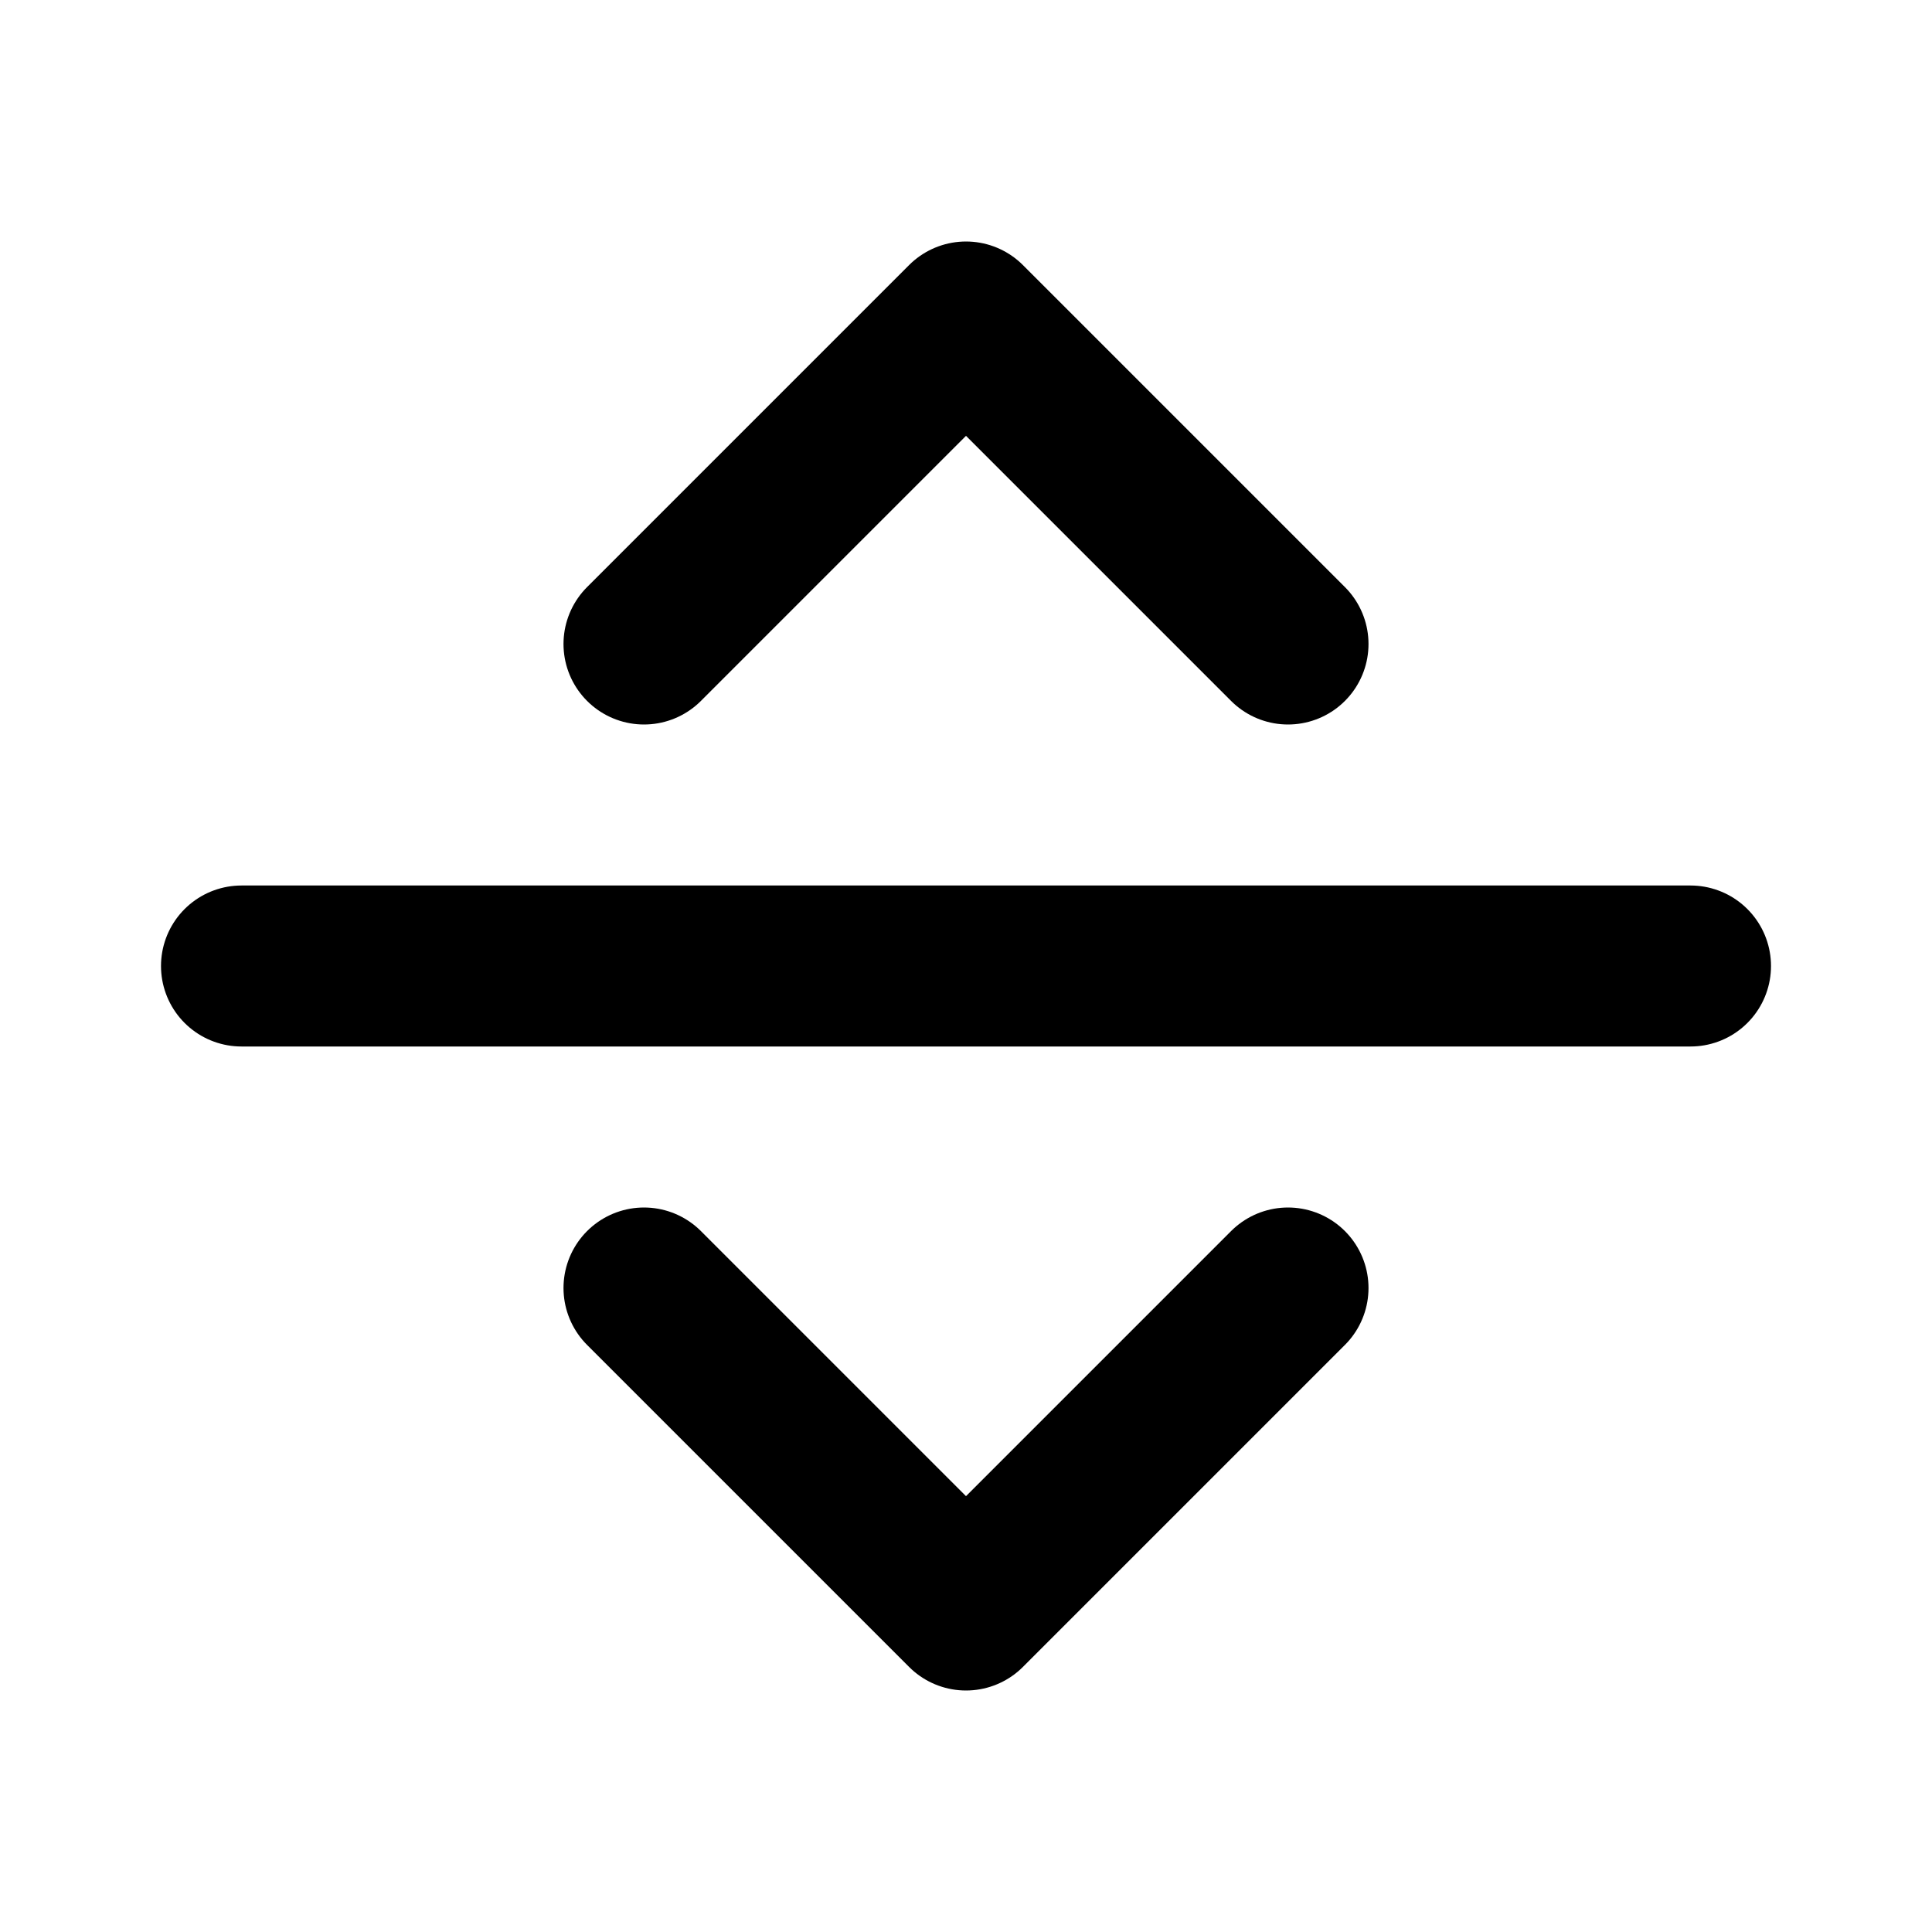
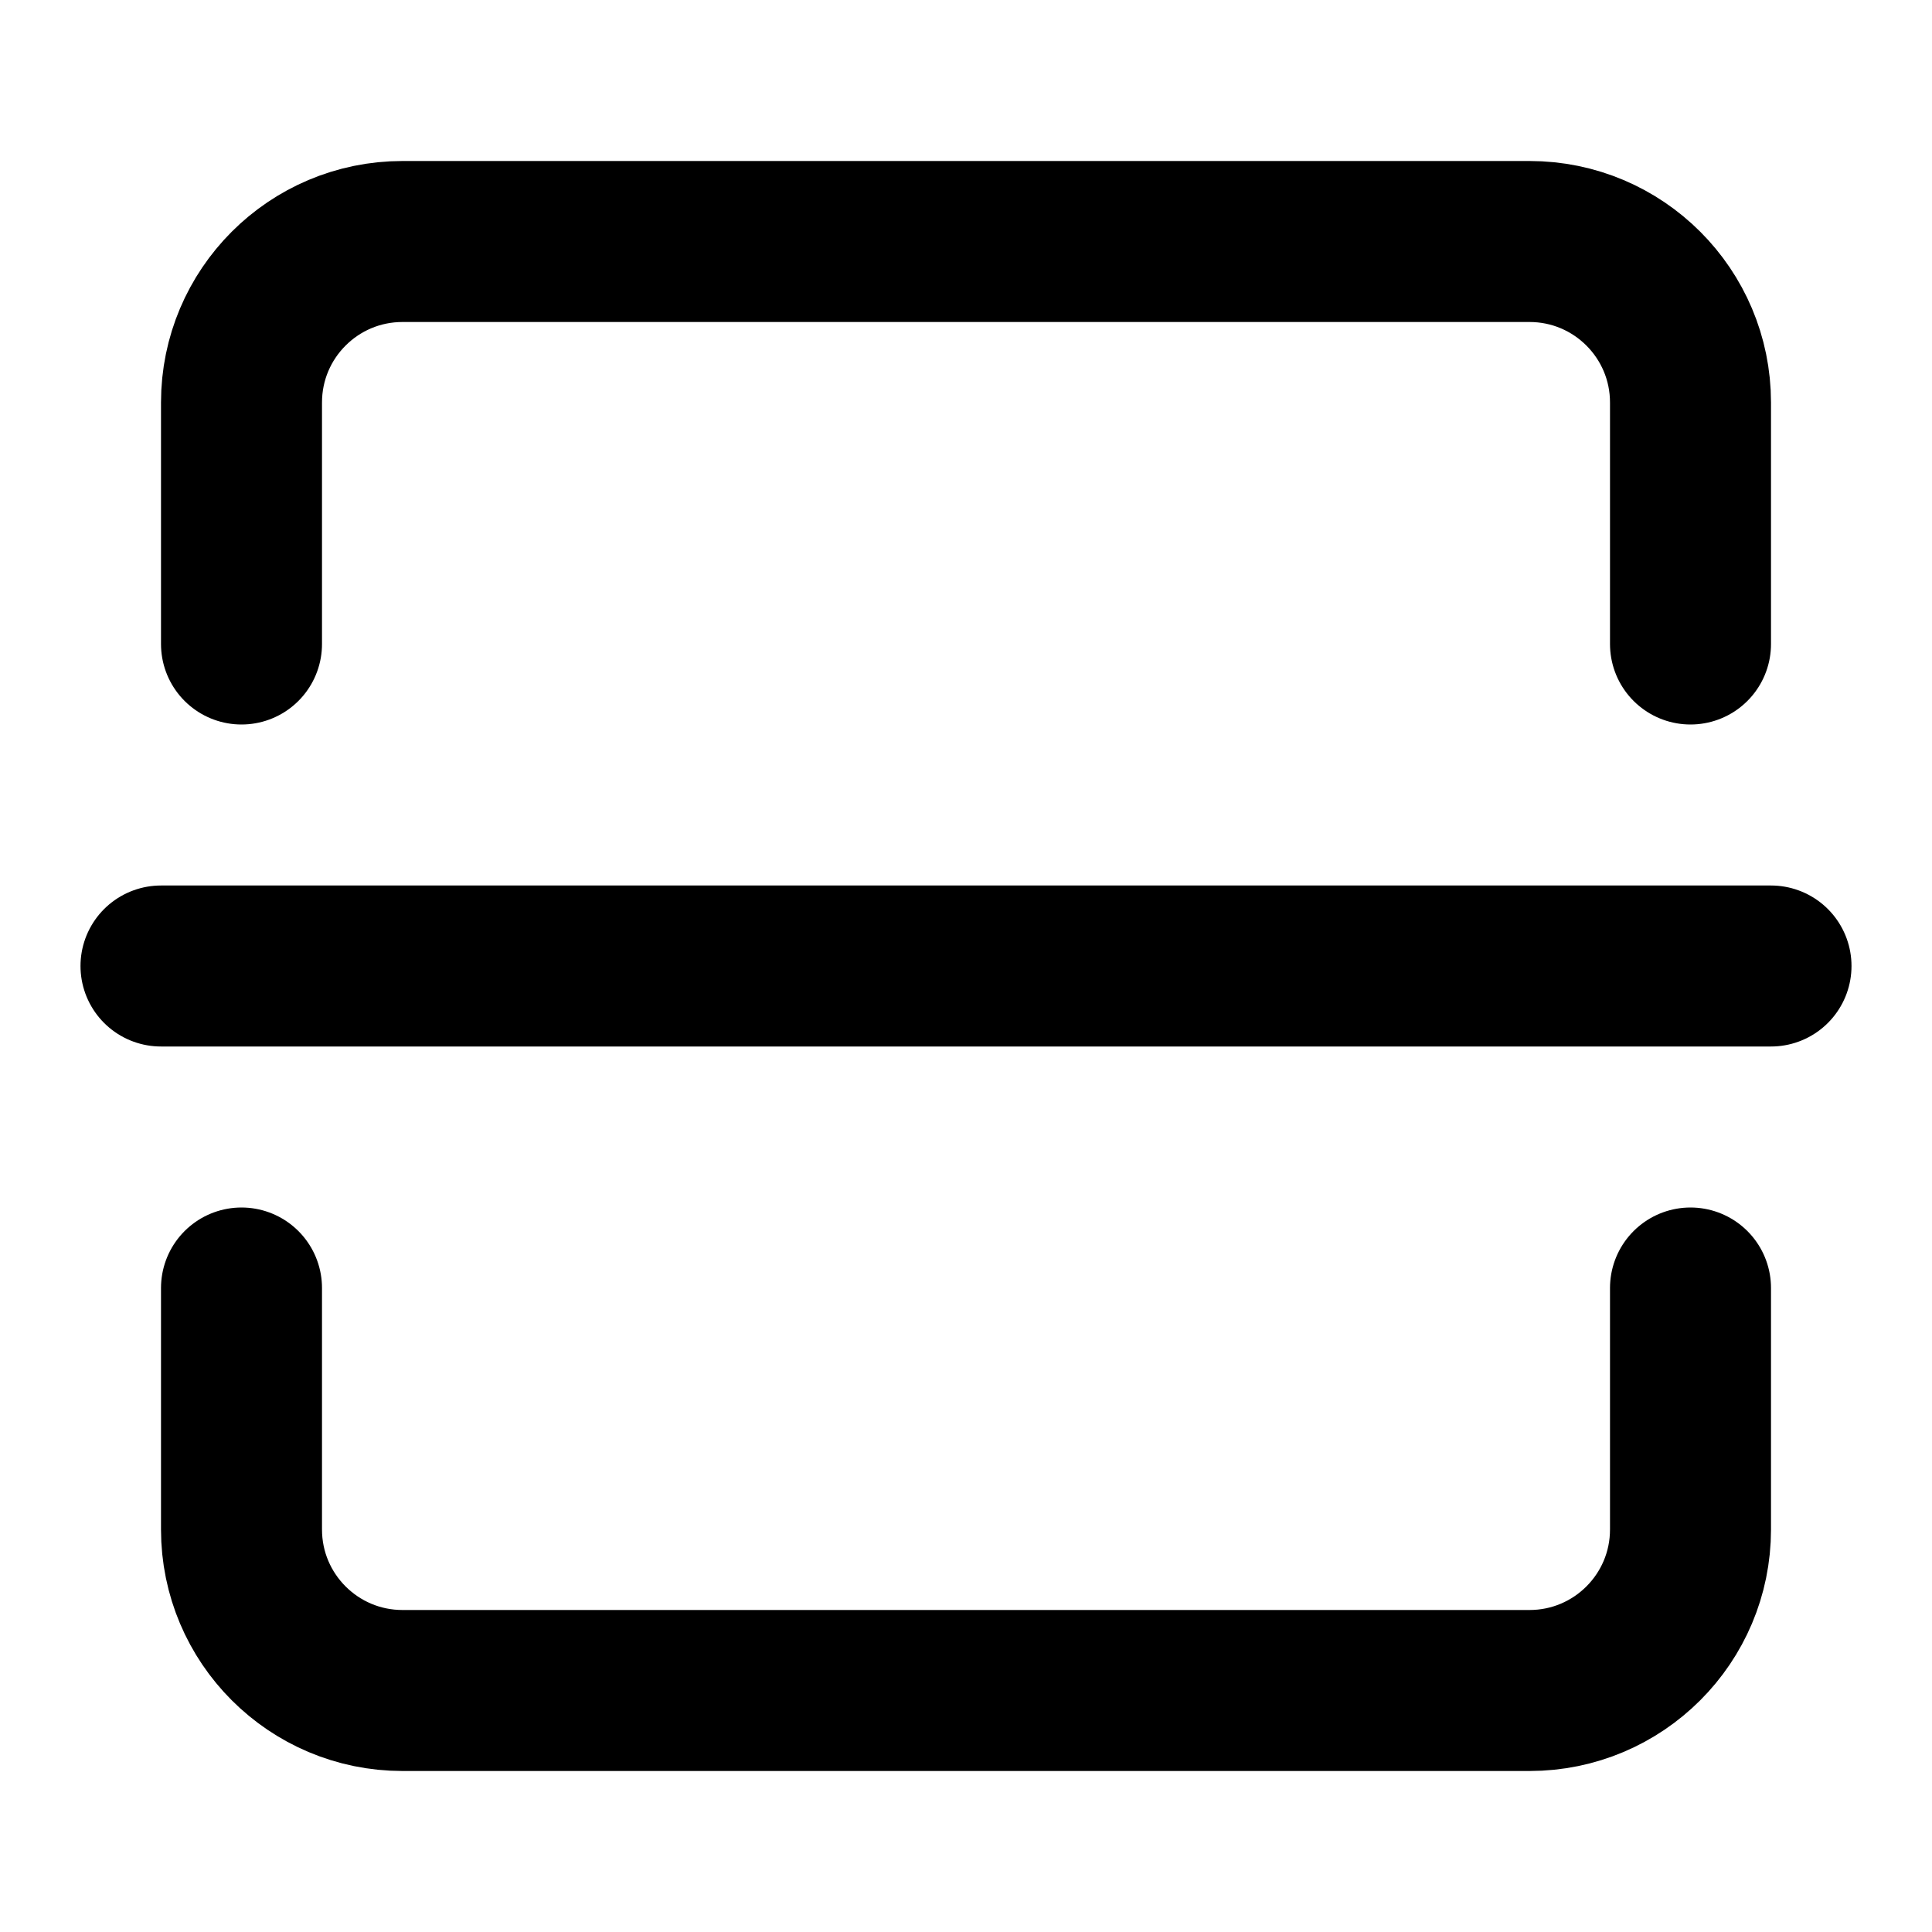
<svg xmlns="http://www.w3.org/2000/svg" width="24" height="24" viewBox="0 0 24 24" fill="none" stroke="#000" stroke-width="2" stroke-linecap="round" stroke-linejoin="round">
-   <path d="M3 12h18" />
-   <path d="m8 8 4-4 4 4" />
-   <path d="m16 16-4 4-4-4" />
+   <path d="M2 12h20" />
+   <path d="M21 16v3a2 2 0 0 1-2 2H5a2 2 0 0 1-2-2v-3" />
+   <path d="M3 8V5a2 2 0 0 1 2-2h14a2 2 0 0 1 2 2v3" />
</svg>
